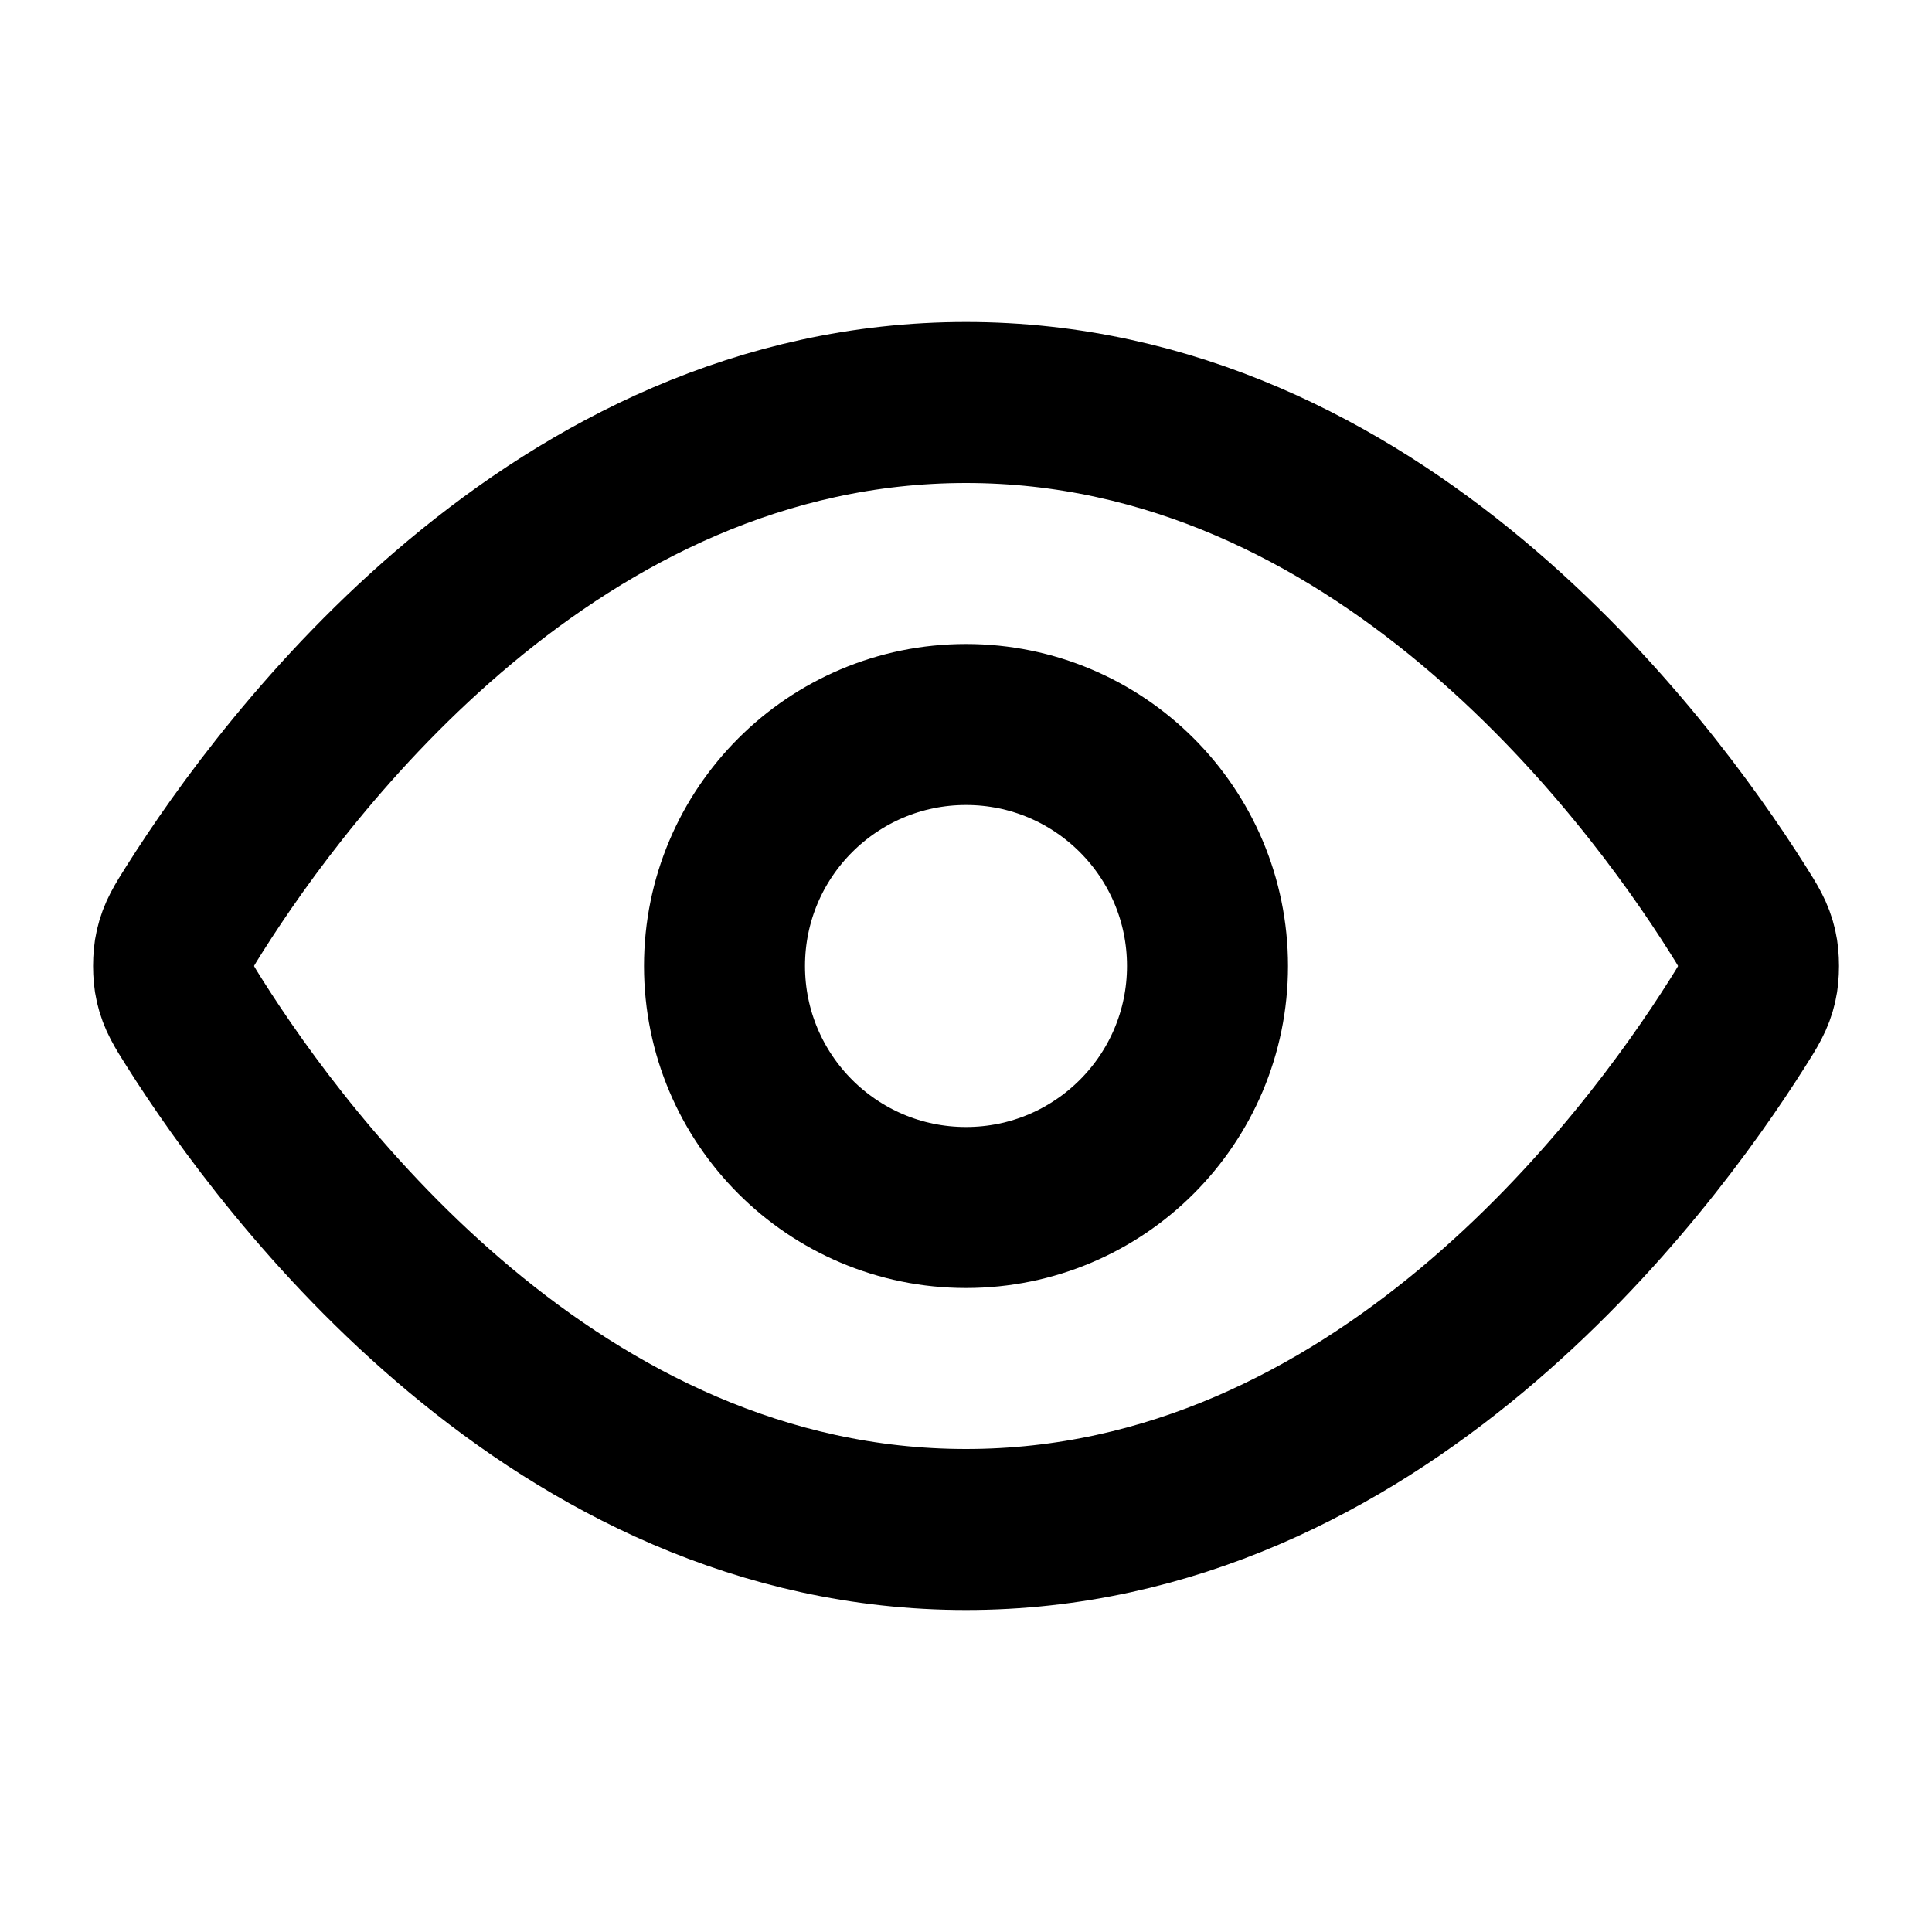
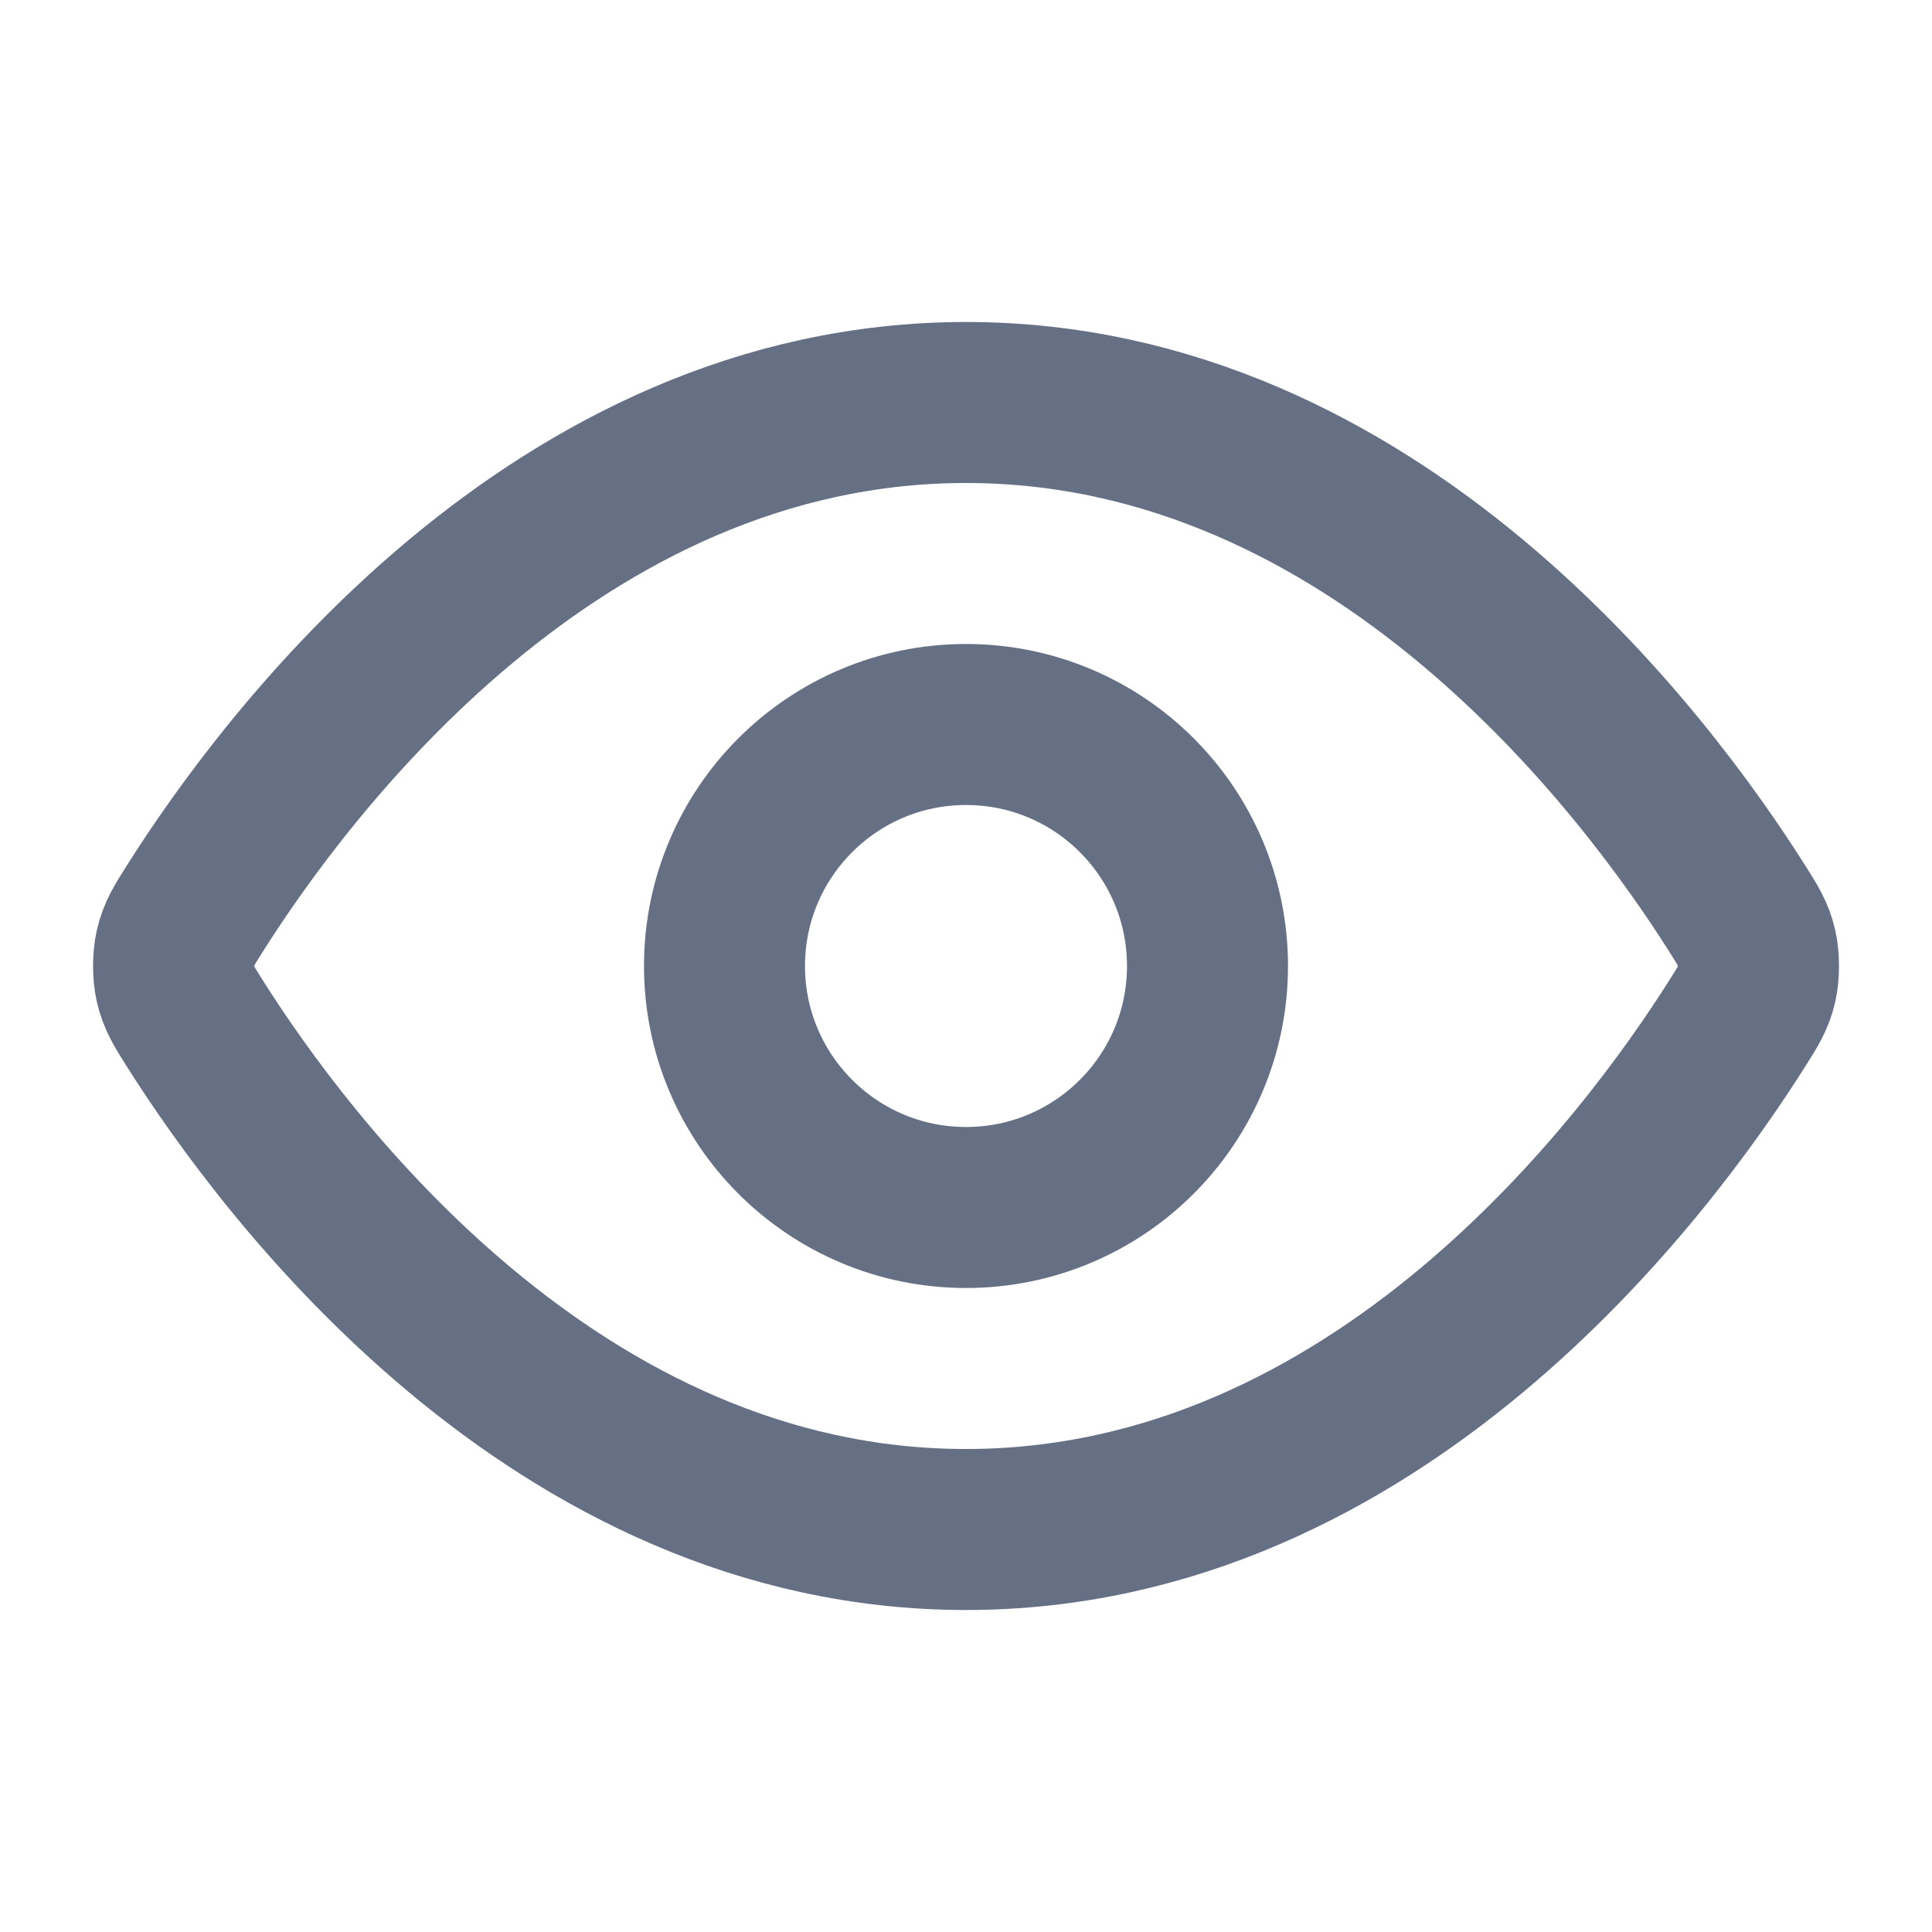
<svg xmlns="http://www.w3.org/2000/svg" width="24" height="24" viewBox="0 0 24 24" fill="none">
-   <path d="M2.42 12.713C2.284 12.498 2.216 12.39 2.178 12.223C2.149 12.098 2.149 11.902 2.178 11.777C2.216 11.61 2.284 11.502 2.42 11.287C3.546 9.505 6.895 5 12 5C17.105 5 20.455 9.505 21.581 11.287C21.717 11.502 21.785 11.61 21.823 11.777C21.852 11.902 21.852 12.098 21.823 12.223C21.785 12.39 21.717 12.498 21.581 12.713C20.455 14.495 17.105 19 12 19C6.895 19 3.546 14.495 2.42 12.713Z" stroke="black" stroke-width="2" stroke-linecap="round" stroke-linejoin="round" />
-   <path d="M12 15C13.657 15 15 13.657 15 12C15 10.343 13.657 9 12 9C10.344 9 9 10.343 9 12C9 13.657 10.344 15 12 15Z" stroke="black" stroke-width="2" stroke-linecap="round" stroke-linejoin="round" />
+   <path d="M2.42 12.713C2.284 12.498 2.216 12.39 2.178 12.223C2.149 12.098 2.149 11.902 2.178 11.777C2.216 11.61 2.284 11.502 2.42 11.287C3.546 9.505 6.895 5 12 5C17.105 5 20.455 9.505 21.581 11.287C21.717 11.502 21.785 11.61 21.823 11.777C21.852 11.902 21.852 12.098 21.823 12.223C21.785 12.39 21.717 12.498 21.581 12.713C20.455 14.495 17.105 19 12 19C6.895 19 3.546 14.495 2.42 12.713Z" stroke="#667085" stroke-width="2" stroke-linecap="round" stroke-linejoin="round" />
+   <path d="M12 15C13.657 15 15 13.657 15 12C15 10.343 13.657 9 12 9C10.344 9 9 10.343 9 12C9 13.657 10.344 15 12 15Z" stroke="#667085" stroke-width="2" stroke-linecap="round" stroke-linejoin="round" />
</svg>
